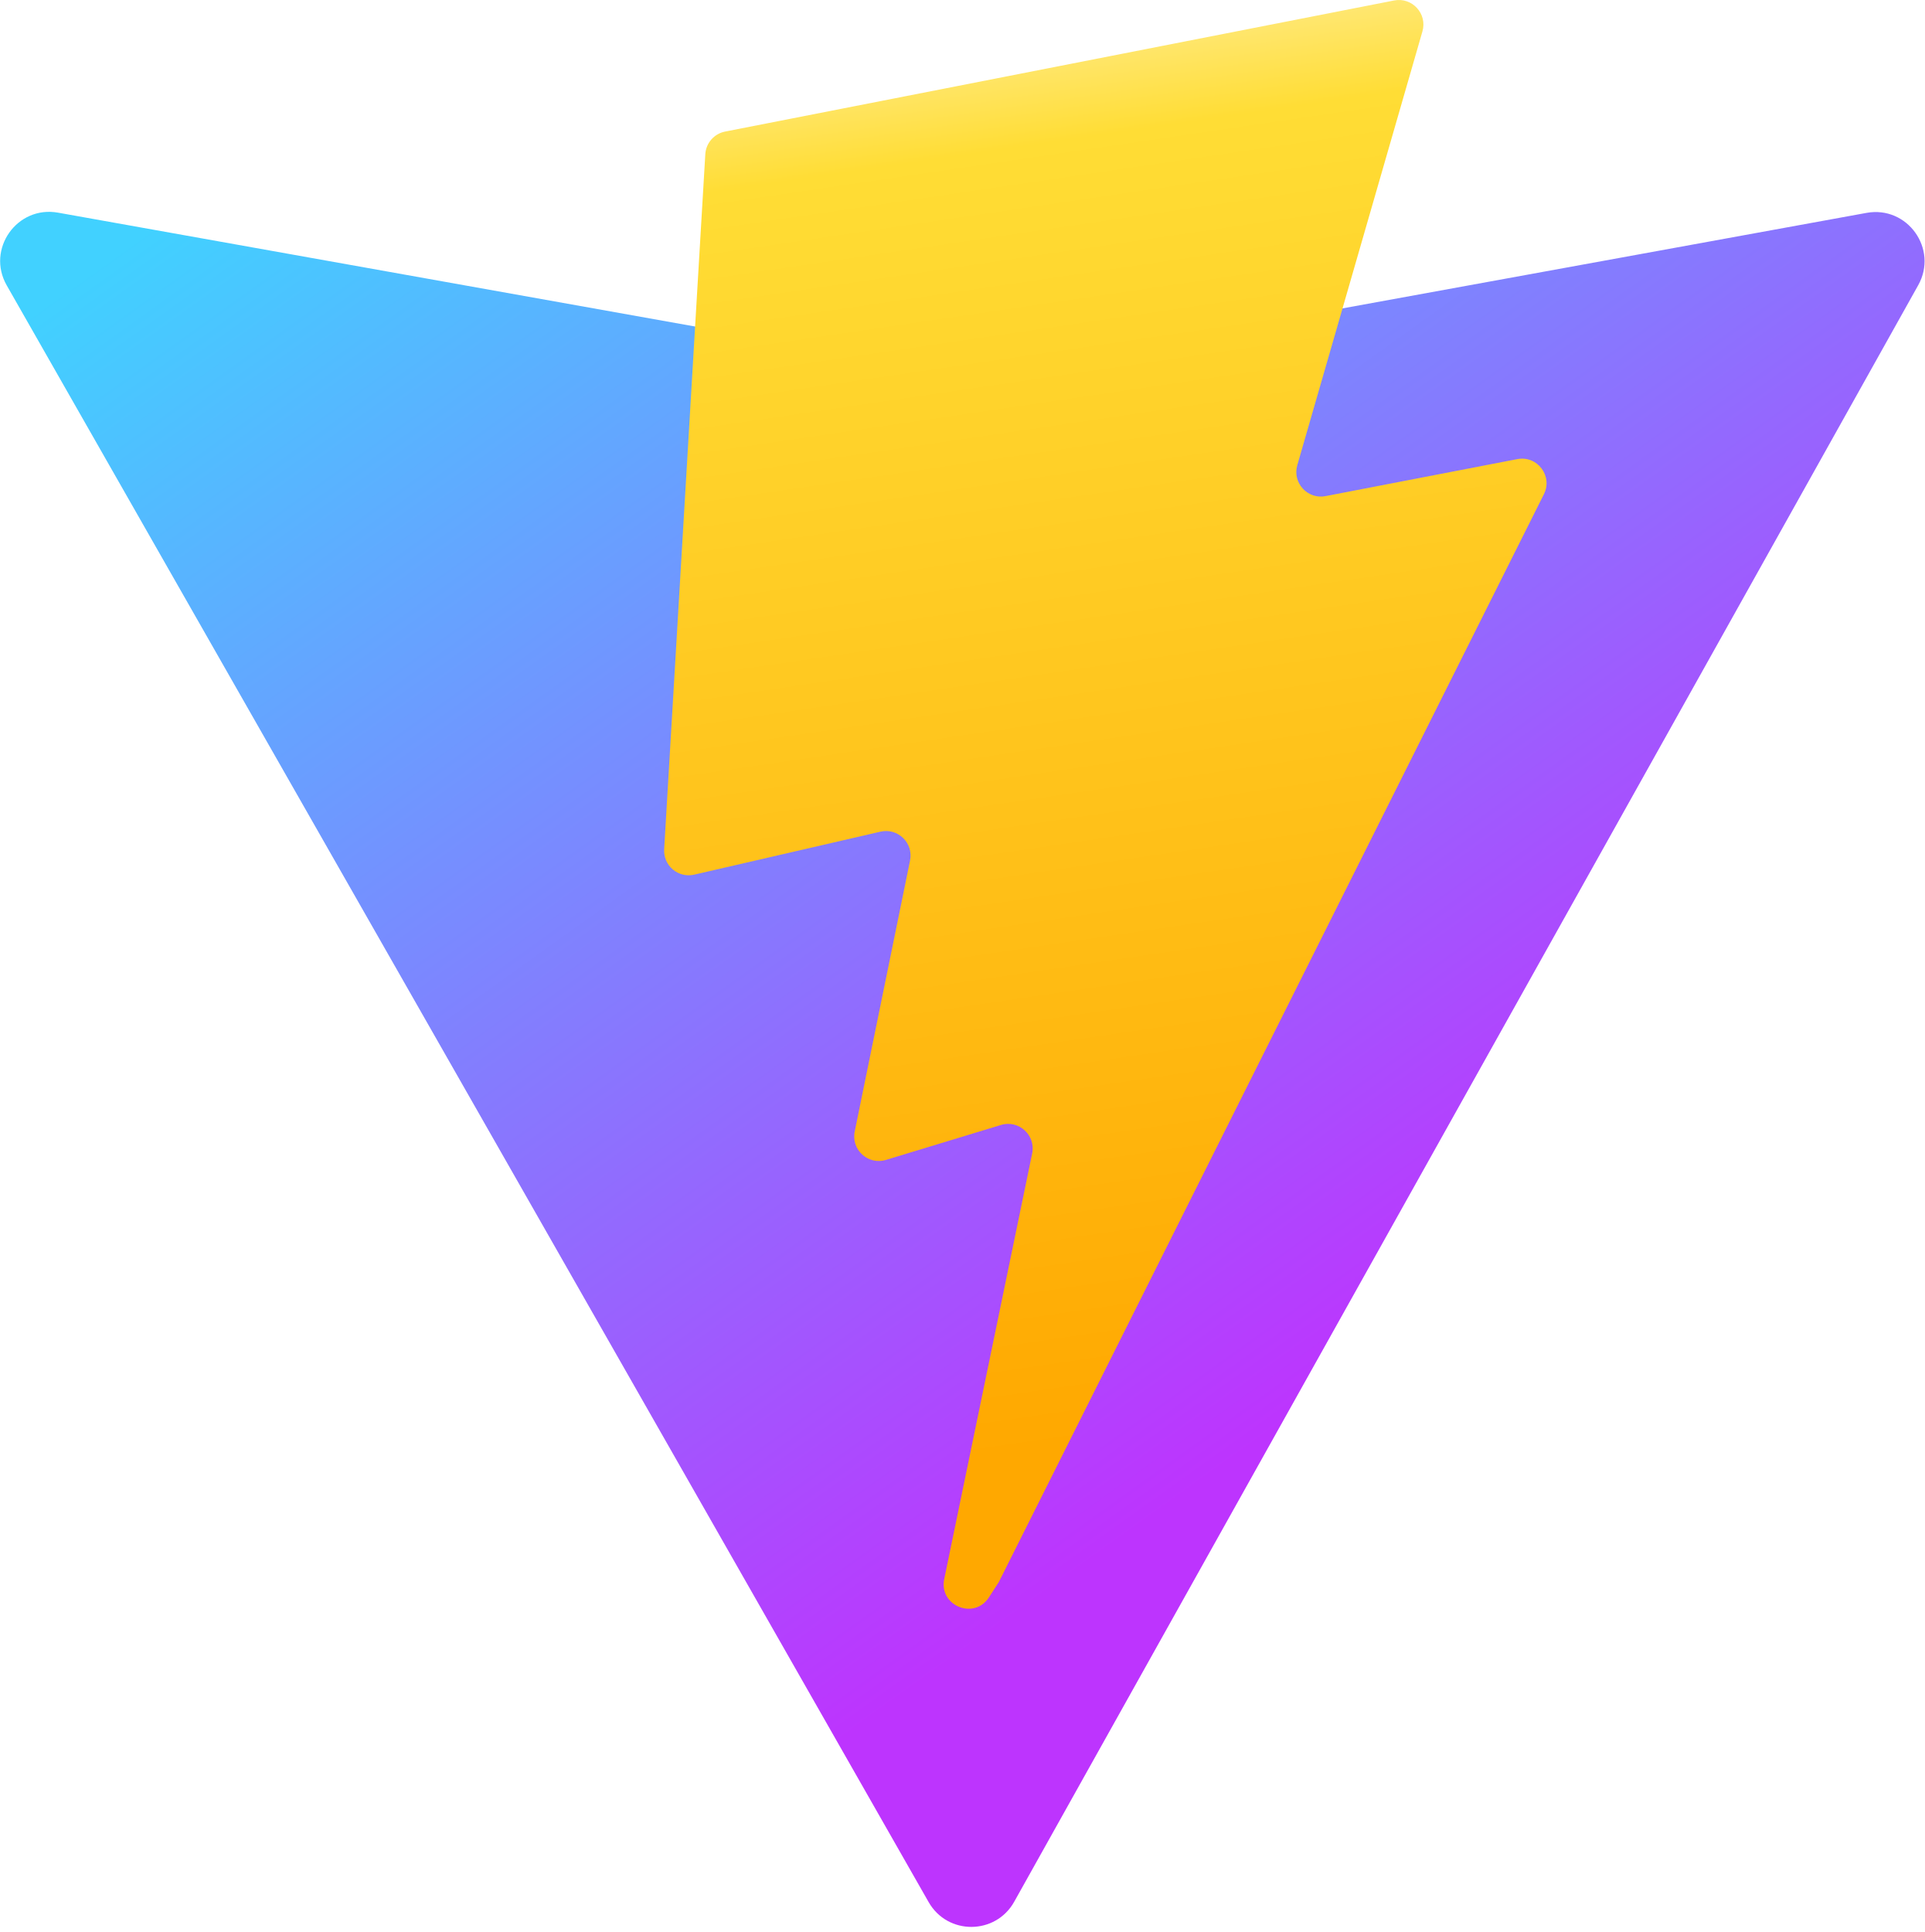
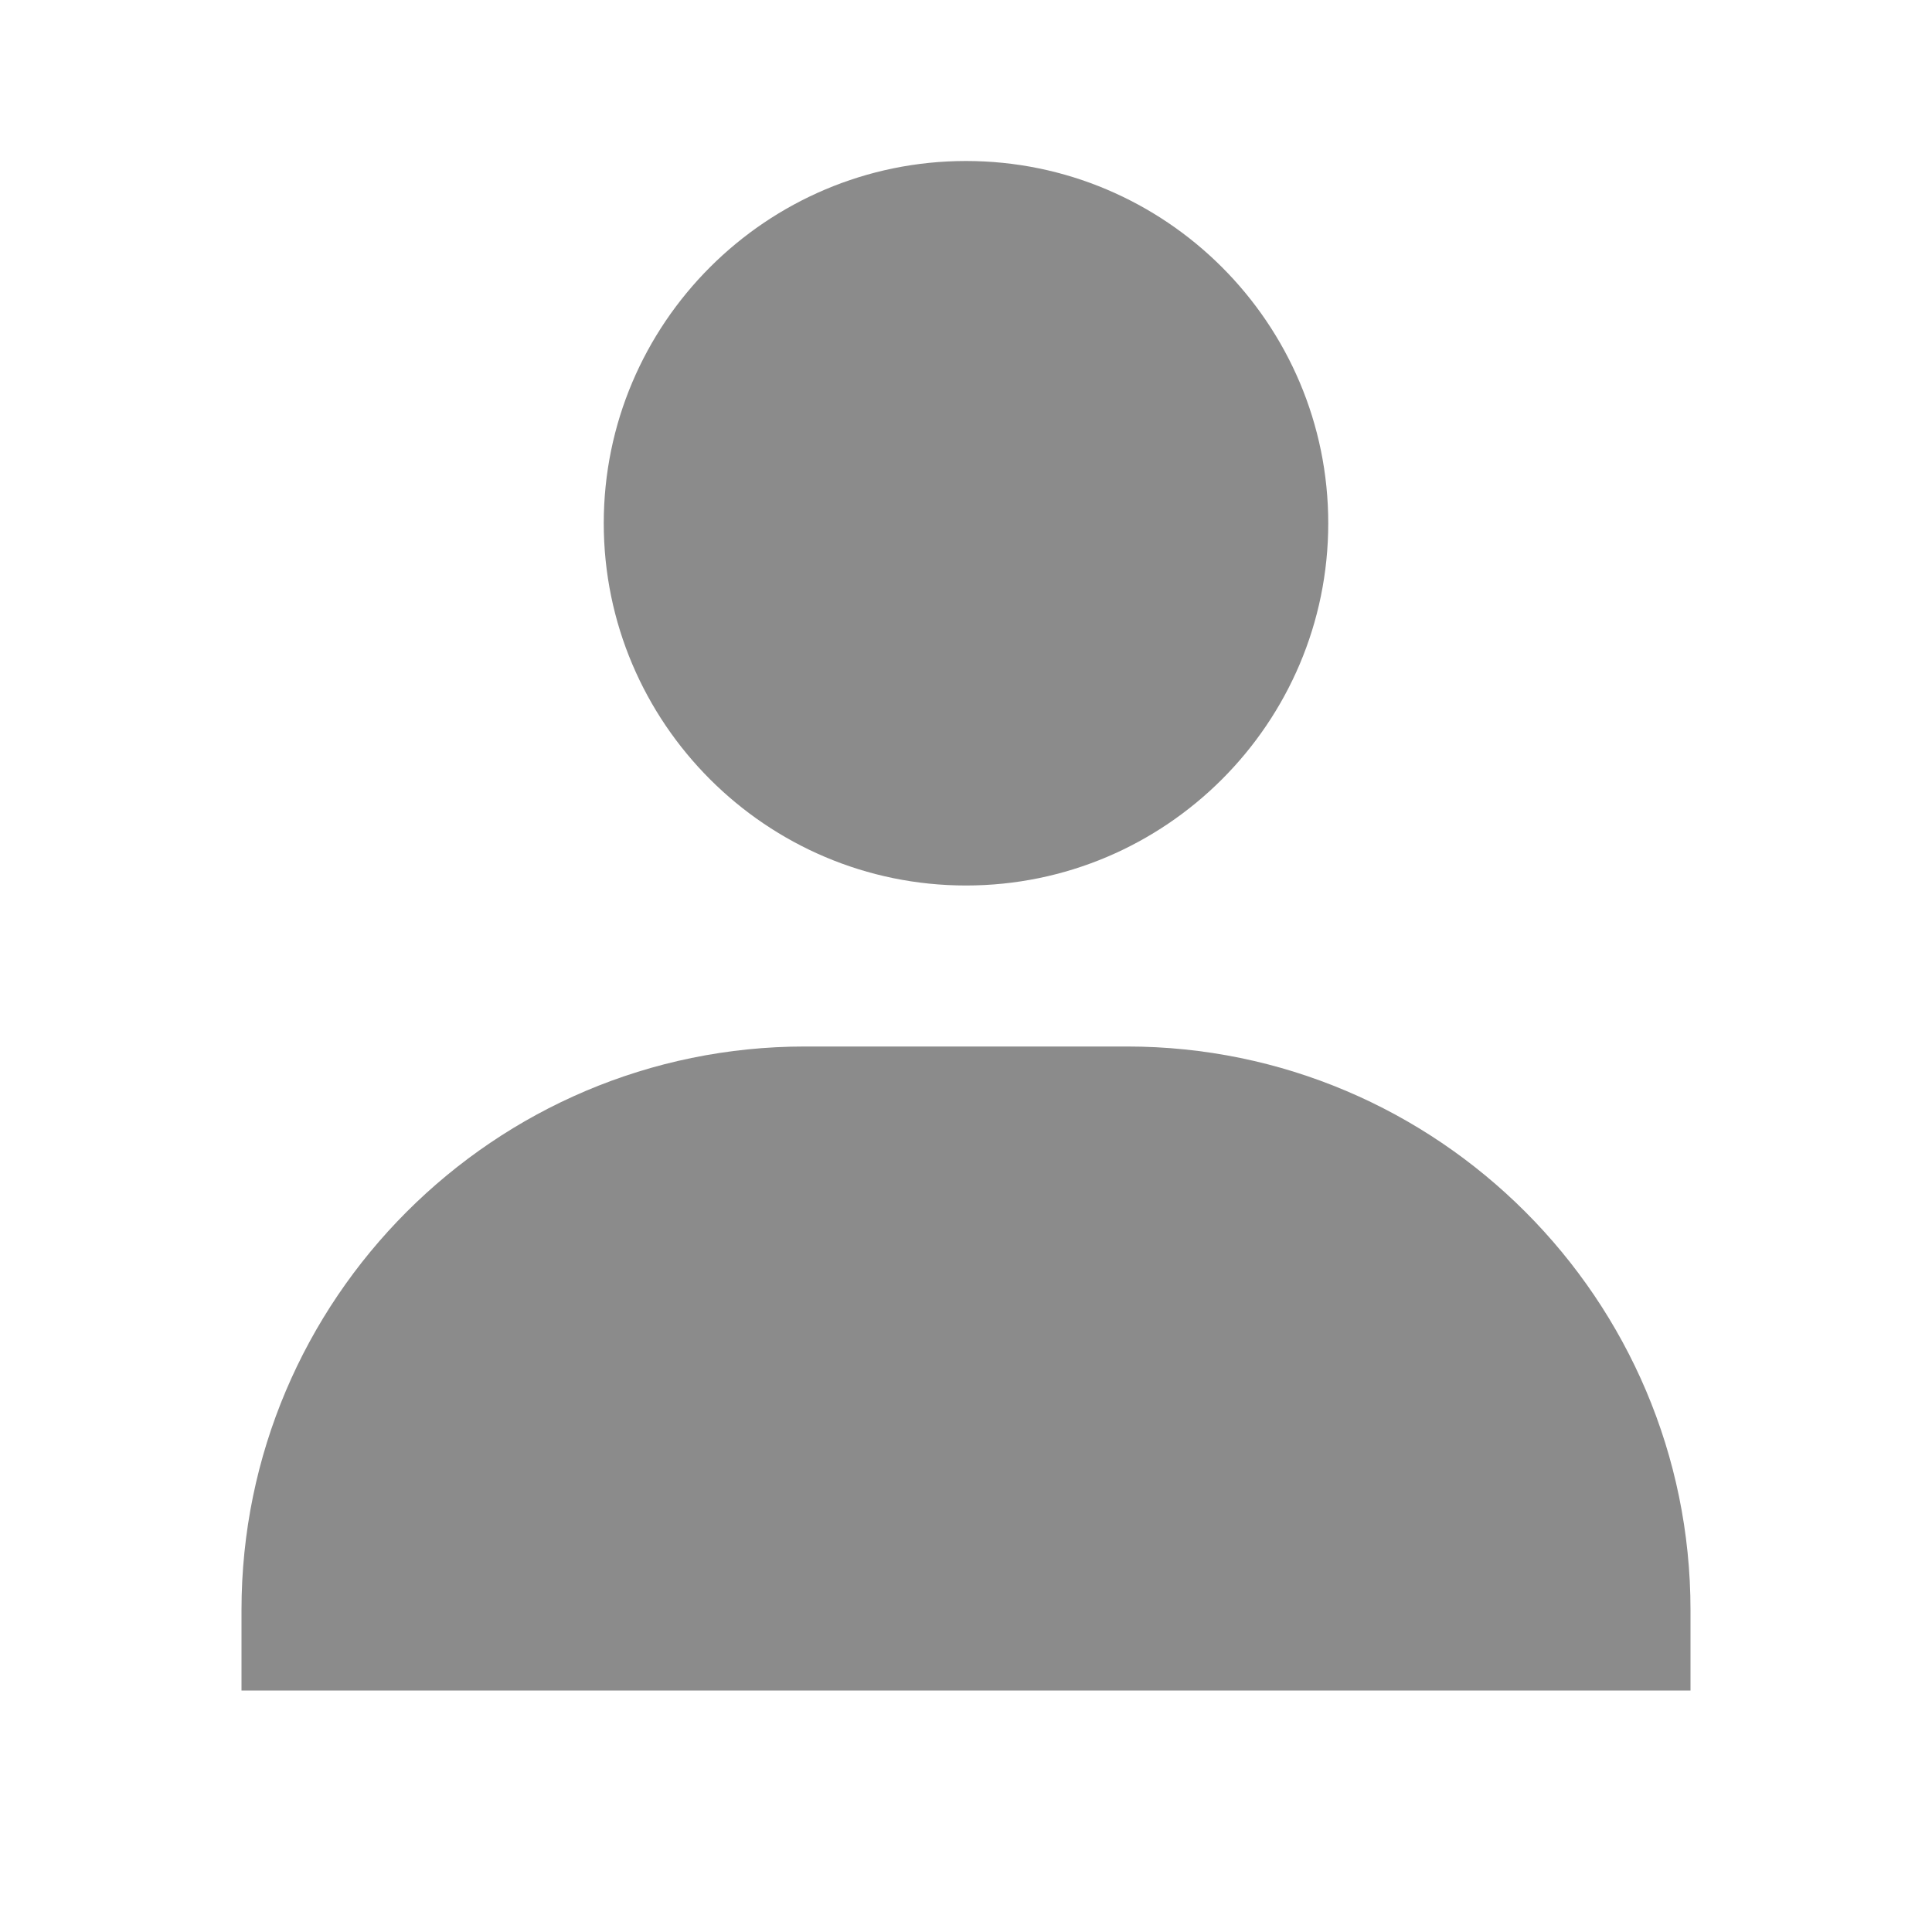
- <svg xmlns="http://www.w3.org/2000/svg" aria-hidden="true" role="img" class="iconify iconify--logos" width="31.88" height="32" preserveAspectRatio="xMidYMid meet" viewBox="0 0 256 257">
-   <defs>
-     <linearGradient id="IconifyId1813088fe1fbc01fb466" x1="-.828%" x2="57.636%" y1="7.652%" y2="78.411%">
-       <stop offset="0%" stop-color="#41D1FF" />
-       <stop offset="100%" stop-color="#BD34FE" />
-     </linearGradient>
-     <linearGradient id="IconifyId1813088fe1fbc01fb467" x1="43.376%" x2="50.316%" y1="2.242%" y2="89.03%">
-       <stop offset="0%" stop-color="#FFEA83" />
-       <stop offset="8.333%" stop-color="#FFDD35" />
-       <stop offset="100%" stop-color="#FFA800" />
-     </linearGradient>
-   </defs>
-   <path fill="url(#IconifyId1813088fe1fbc01fb466)" d="M255.153 37.938L134.897 252.976c-2.483 4.44-8.862 4.466-11.382.048L.875 37.958c-2.746-4.814 1.371-10.646 6.827-9.67l120.385 21.517a6.537 6.537 0 0 0 2.322-.004l117.867-21.483c5.438-.991 9.574 4.796 6.877 9.62Z" />
-   <path fill="url(#IconifyId1813088fe1fbc01fb467)" d="M185.432.063L96.44 17.501a3.268 3.268 0 0 0-2.634 3.014l-5.474 92.456a3.268 3.268 0 0 0 3.997 3.378l24.777-5.718c2.318-.535 4.413 1.507 3.936 3.838l-7.361 36.047c-.495 2.426 1.782 4.5 4.151 3.78l15.304-4.649c2.372-.72 4.652 1.36 4.15 3.788l-11.698 56.621c-.732 3.542 3.979 5.473 5.943 2.437l1.313-2.028l72.516-144.72c1.215-2.423-.88-5.186-3.54-4.672l-25.505 4.922c-2.396.462-4.435-1.77-3.759-4.114l16.646-57.705c.677-2.35-1.37-4.583-3.769-4.113Z" />
+ <svg xmlns="http://www.w3.org/2000/svg" width="24" height="24" viewBox="0 0 24 24" style="fill:#8b8b8b ;transform: ;msFilter:;">
+   <path d="M7.5 6.5C7.5 8.981 9.519 11 12 11s4.5-2.019 4.5-4.5S14.481 2 12 2 7.5 4.019 7.5 6.5zM20 21h1v-1c0-3.859-3.141-7-7-7h-4c-3.86 0-7 3.141-7 7v1h17z" />
</svg>
